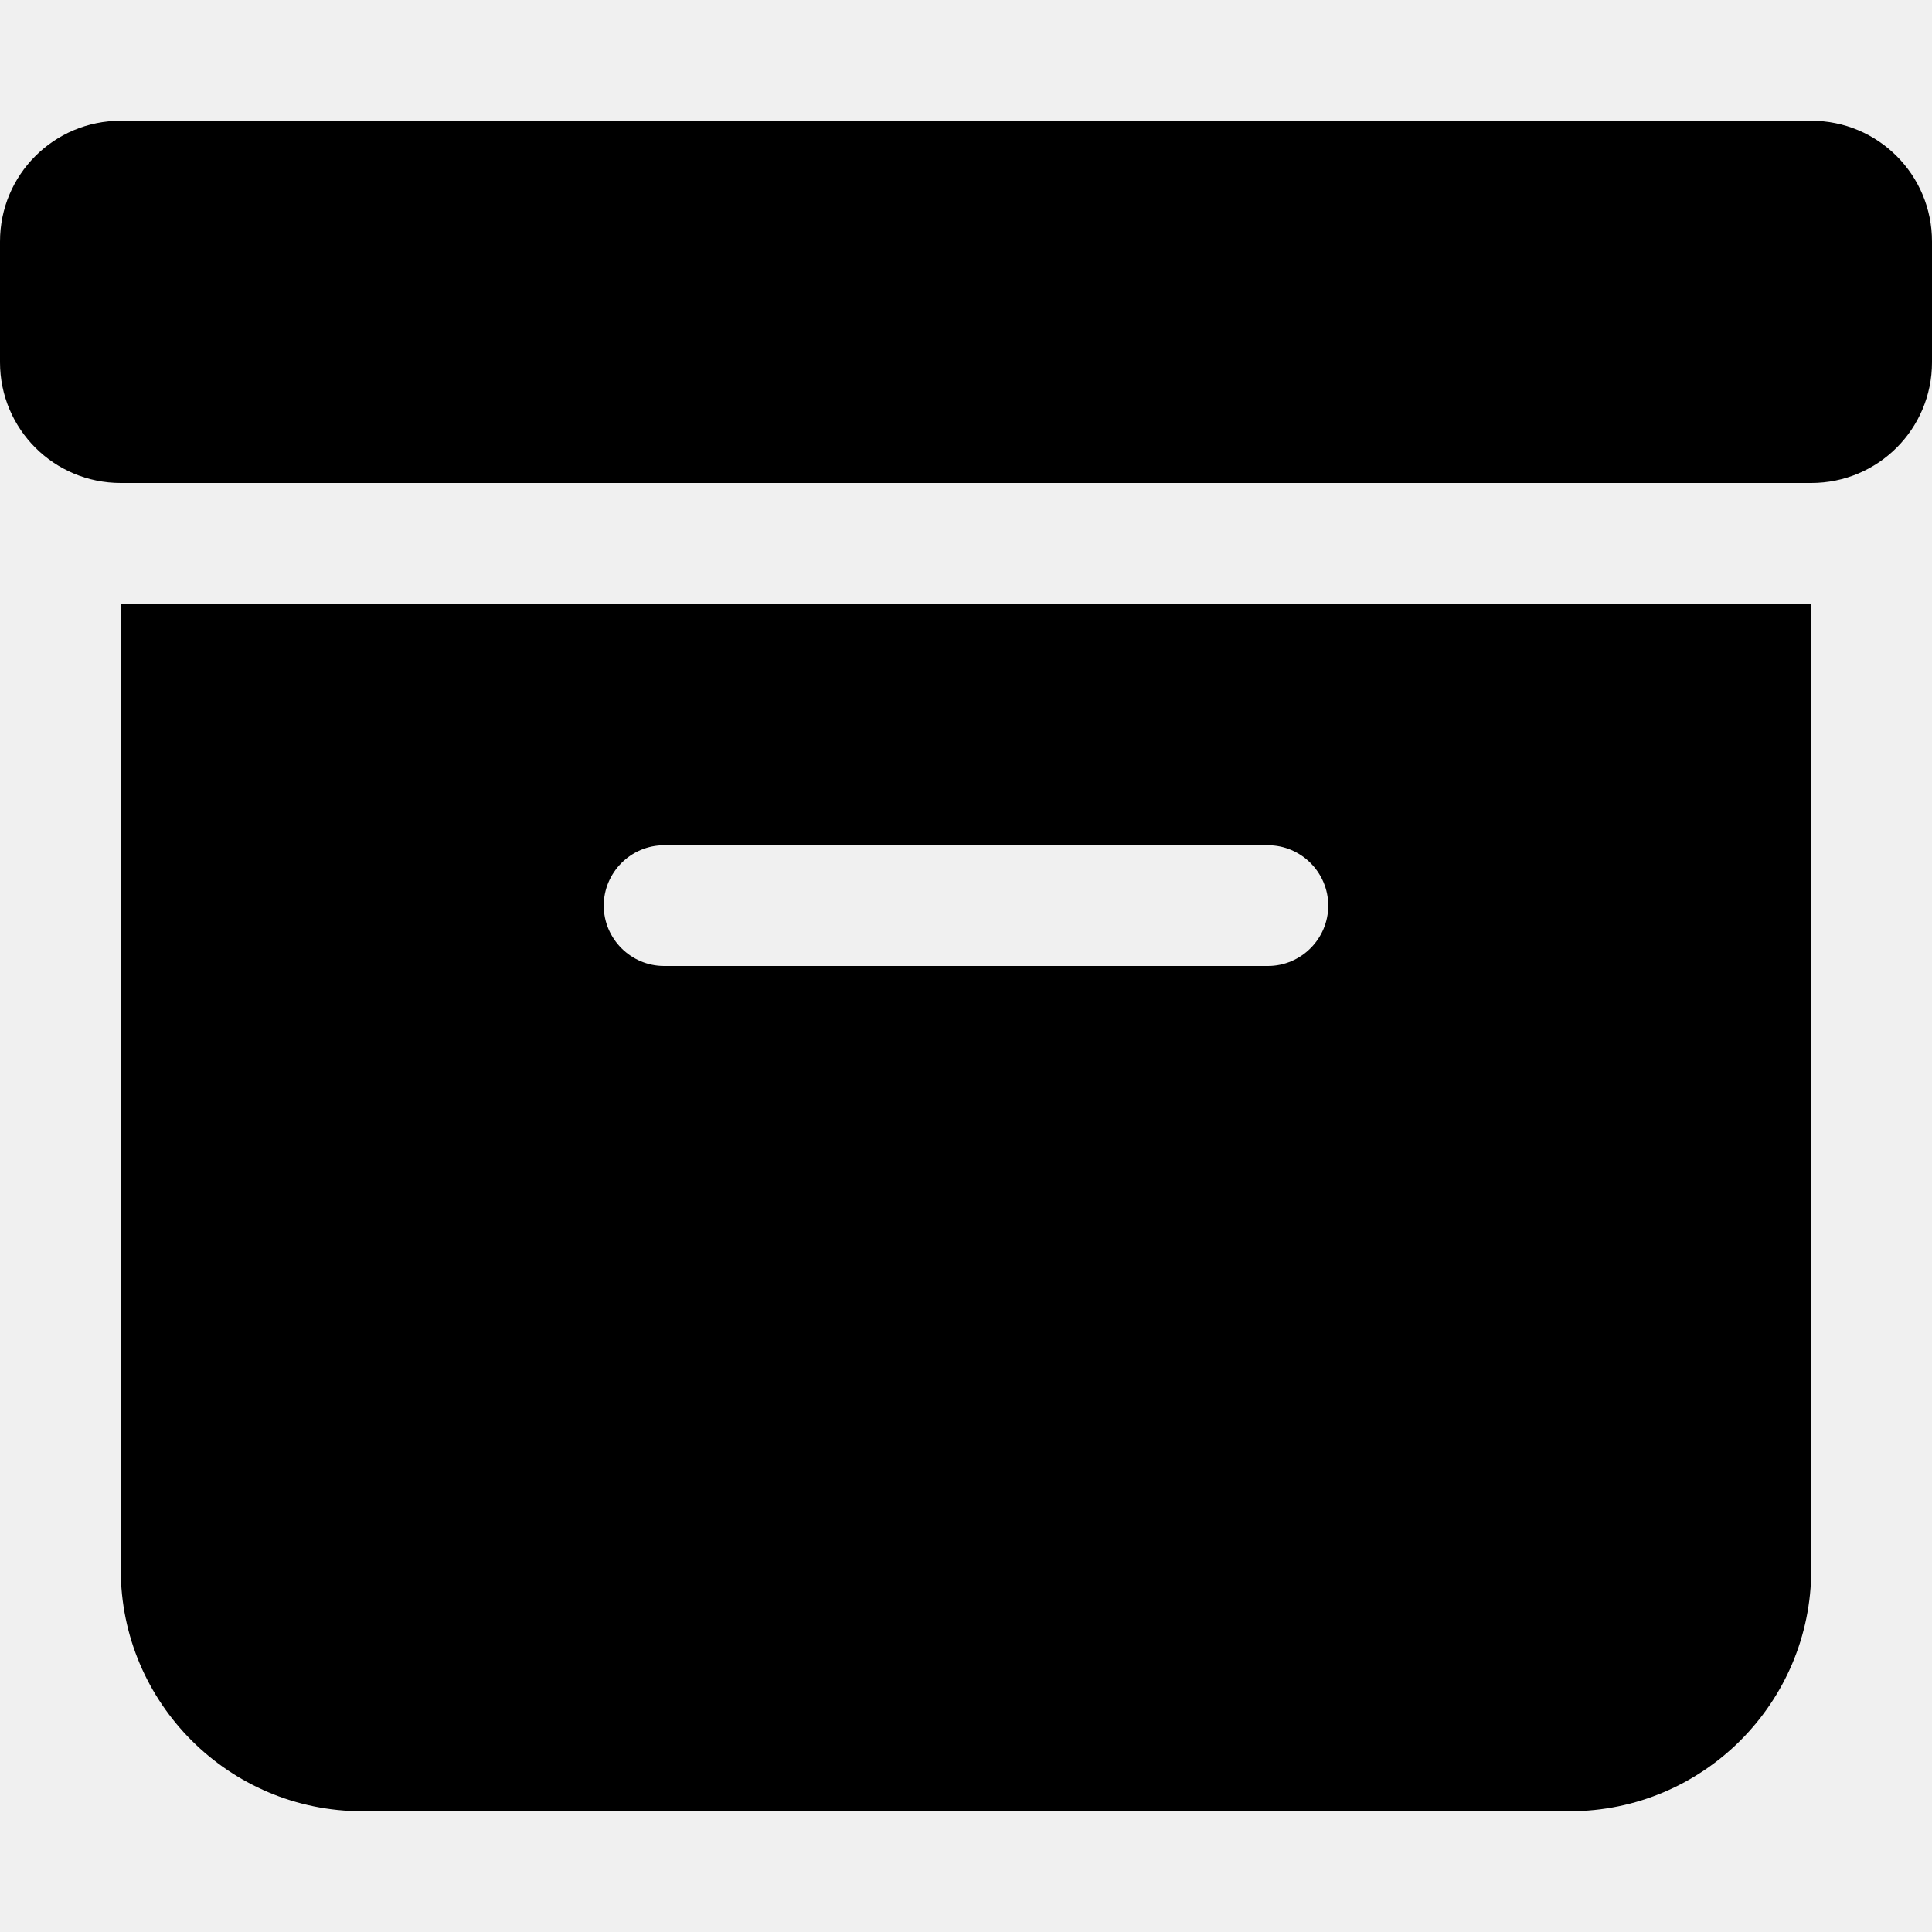
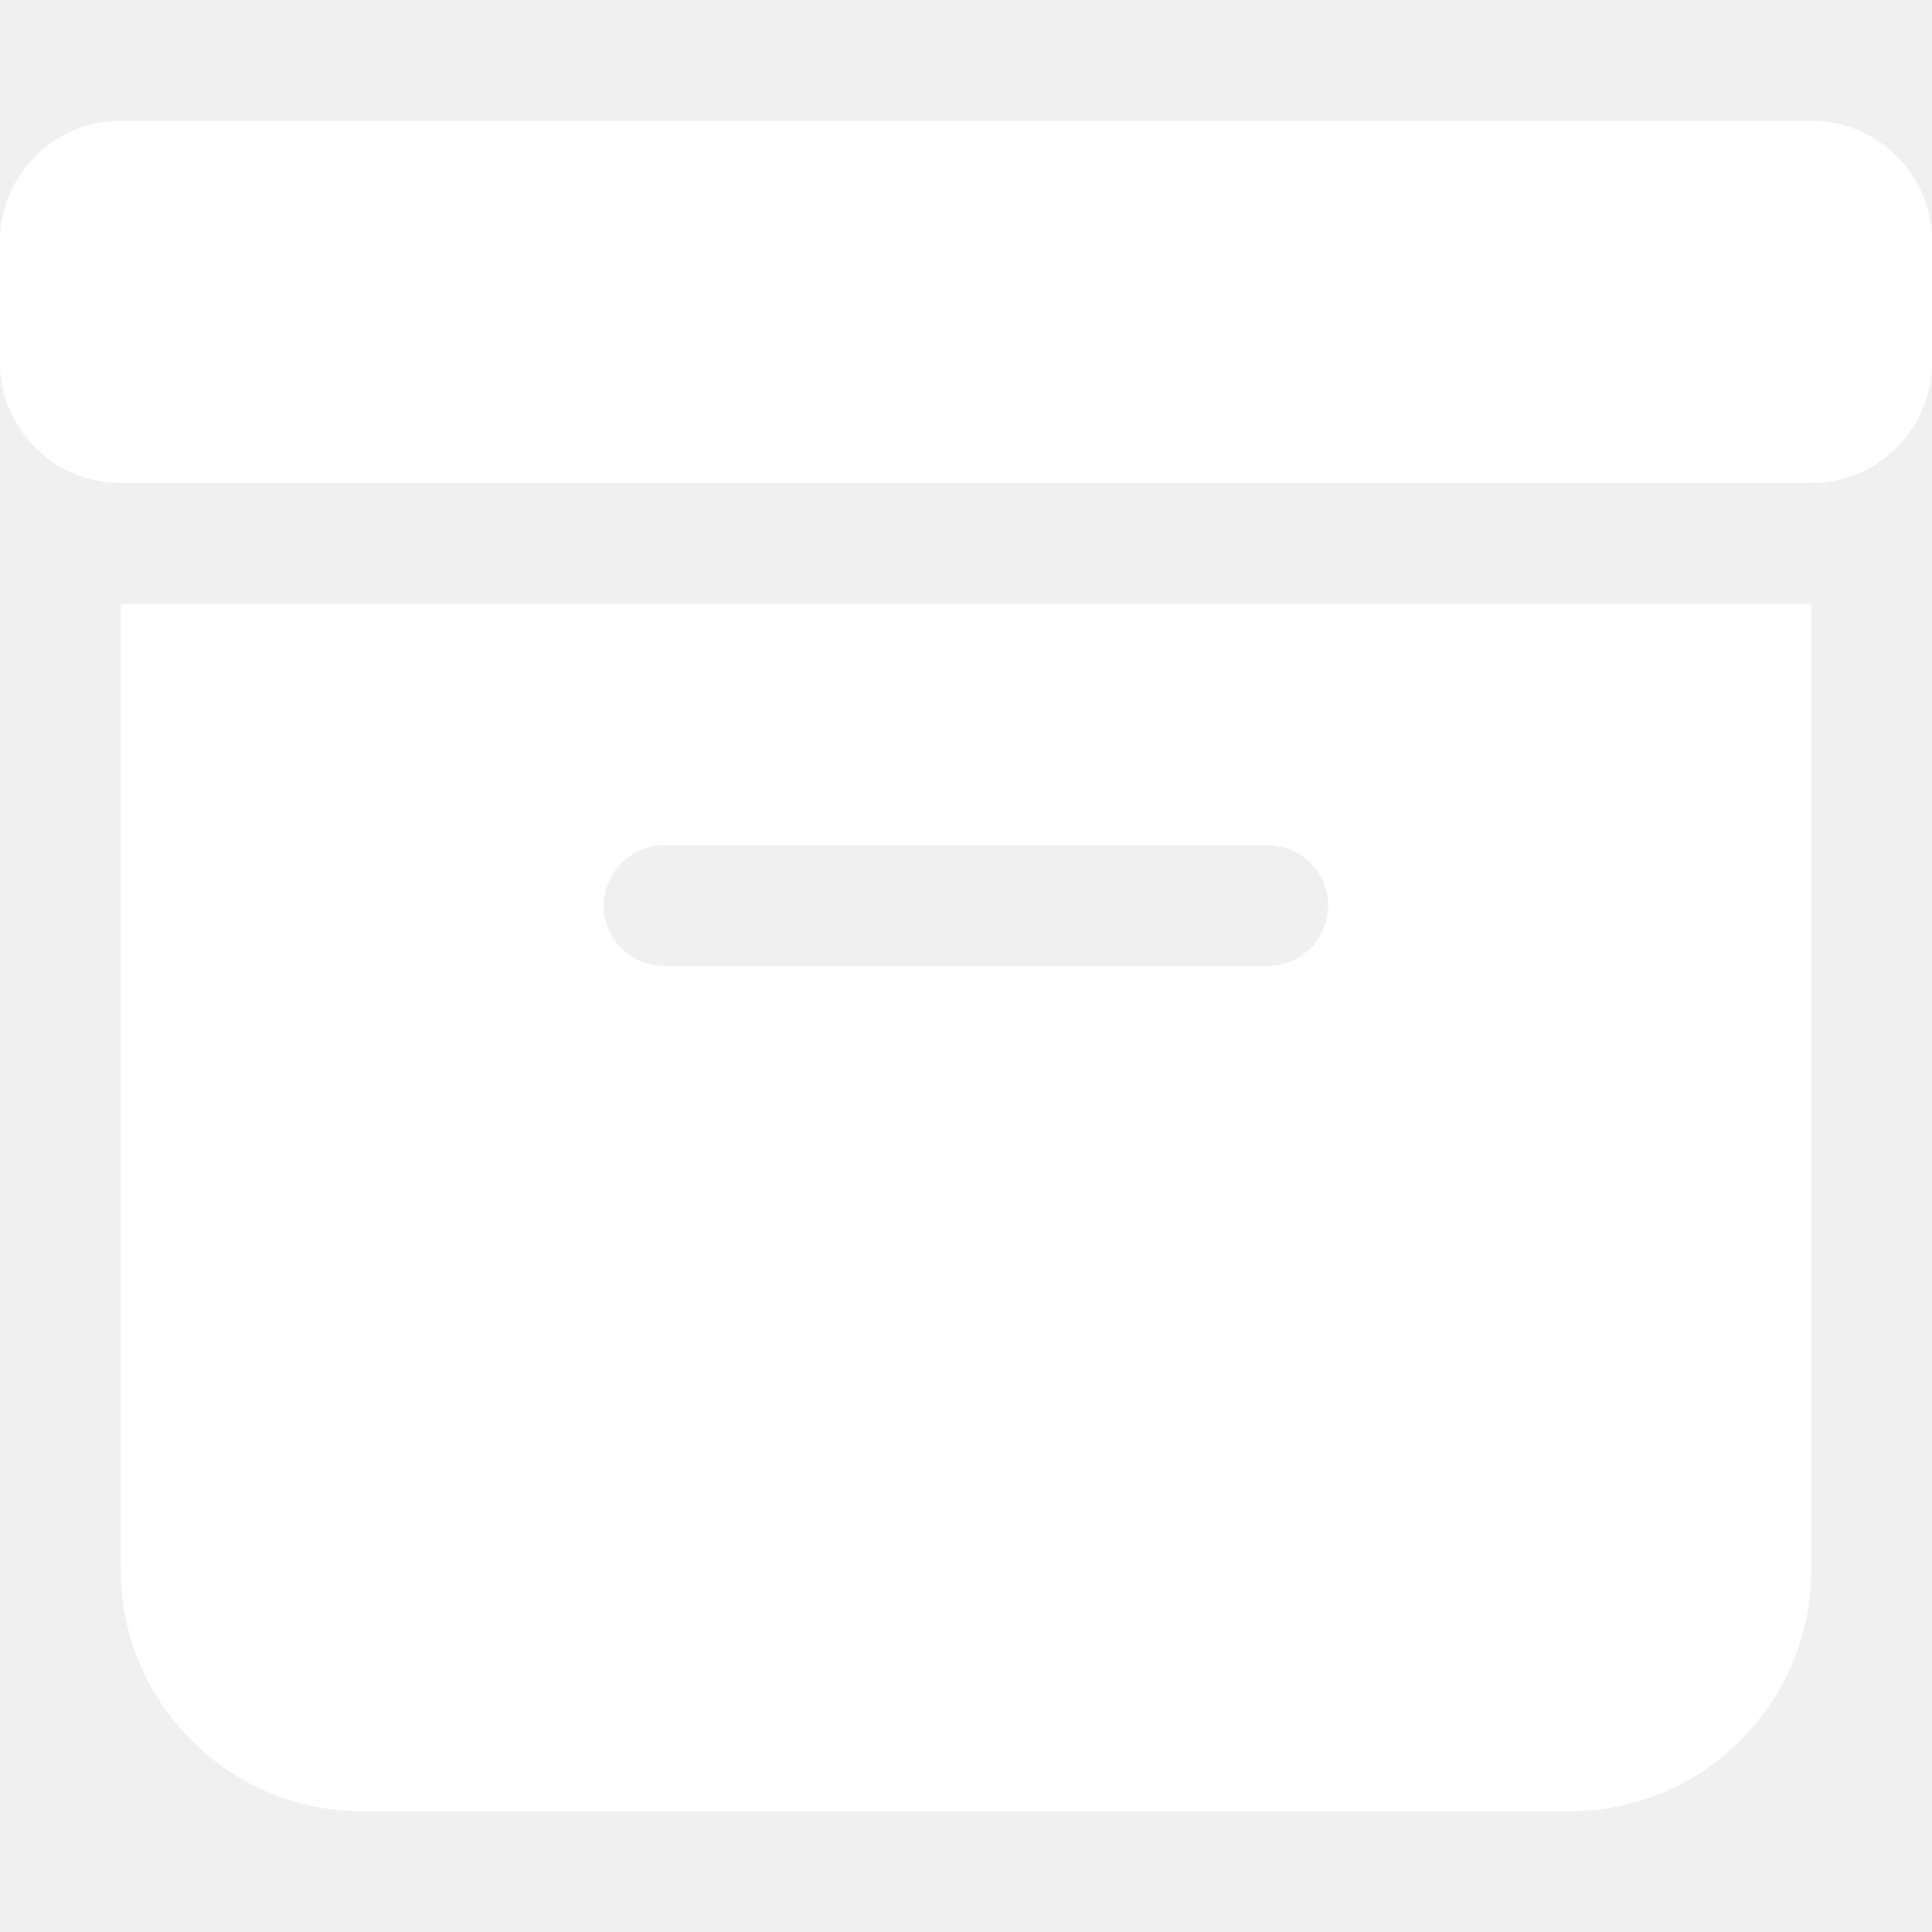
- <svg xmlns="http://www.w3.org/2000/svg" fill="currentColor" stroke-width="0" viewBox="0 0 512 512" height="1em" width="1em" style="overflow: visible; color: currentcolor;">
+ <svg xmlns="http://www.w3.org/2000/svg" fill="white" stroke-width="0" viewBox="0 0 512 512" height="1em" width="1em" style="overflow: visible; color: white;">
  <path d="M32 32h448c17.7 0 32 14.3 32 32v32c0 17.7-14.3 32-32 32H32c-17.7 0-32-14.3-32-32V64c0-17.7 14.3-32 32-32zm0 128h448v256c0 35.3-28.7 64-64 64H96c-35.3 0-64-28.7-64-64V160zm128 80c0 8.8 7.2 16 16 16h160c8.8 0 16-7.2 16-16s-7.2-16-16-16H176c-8.8 0-16 7.2-16 16z" />
</svg>
